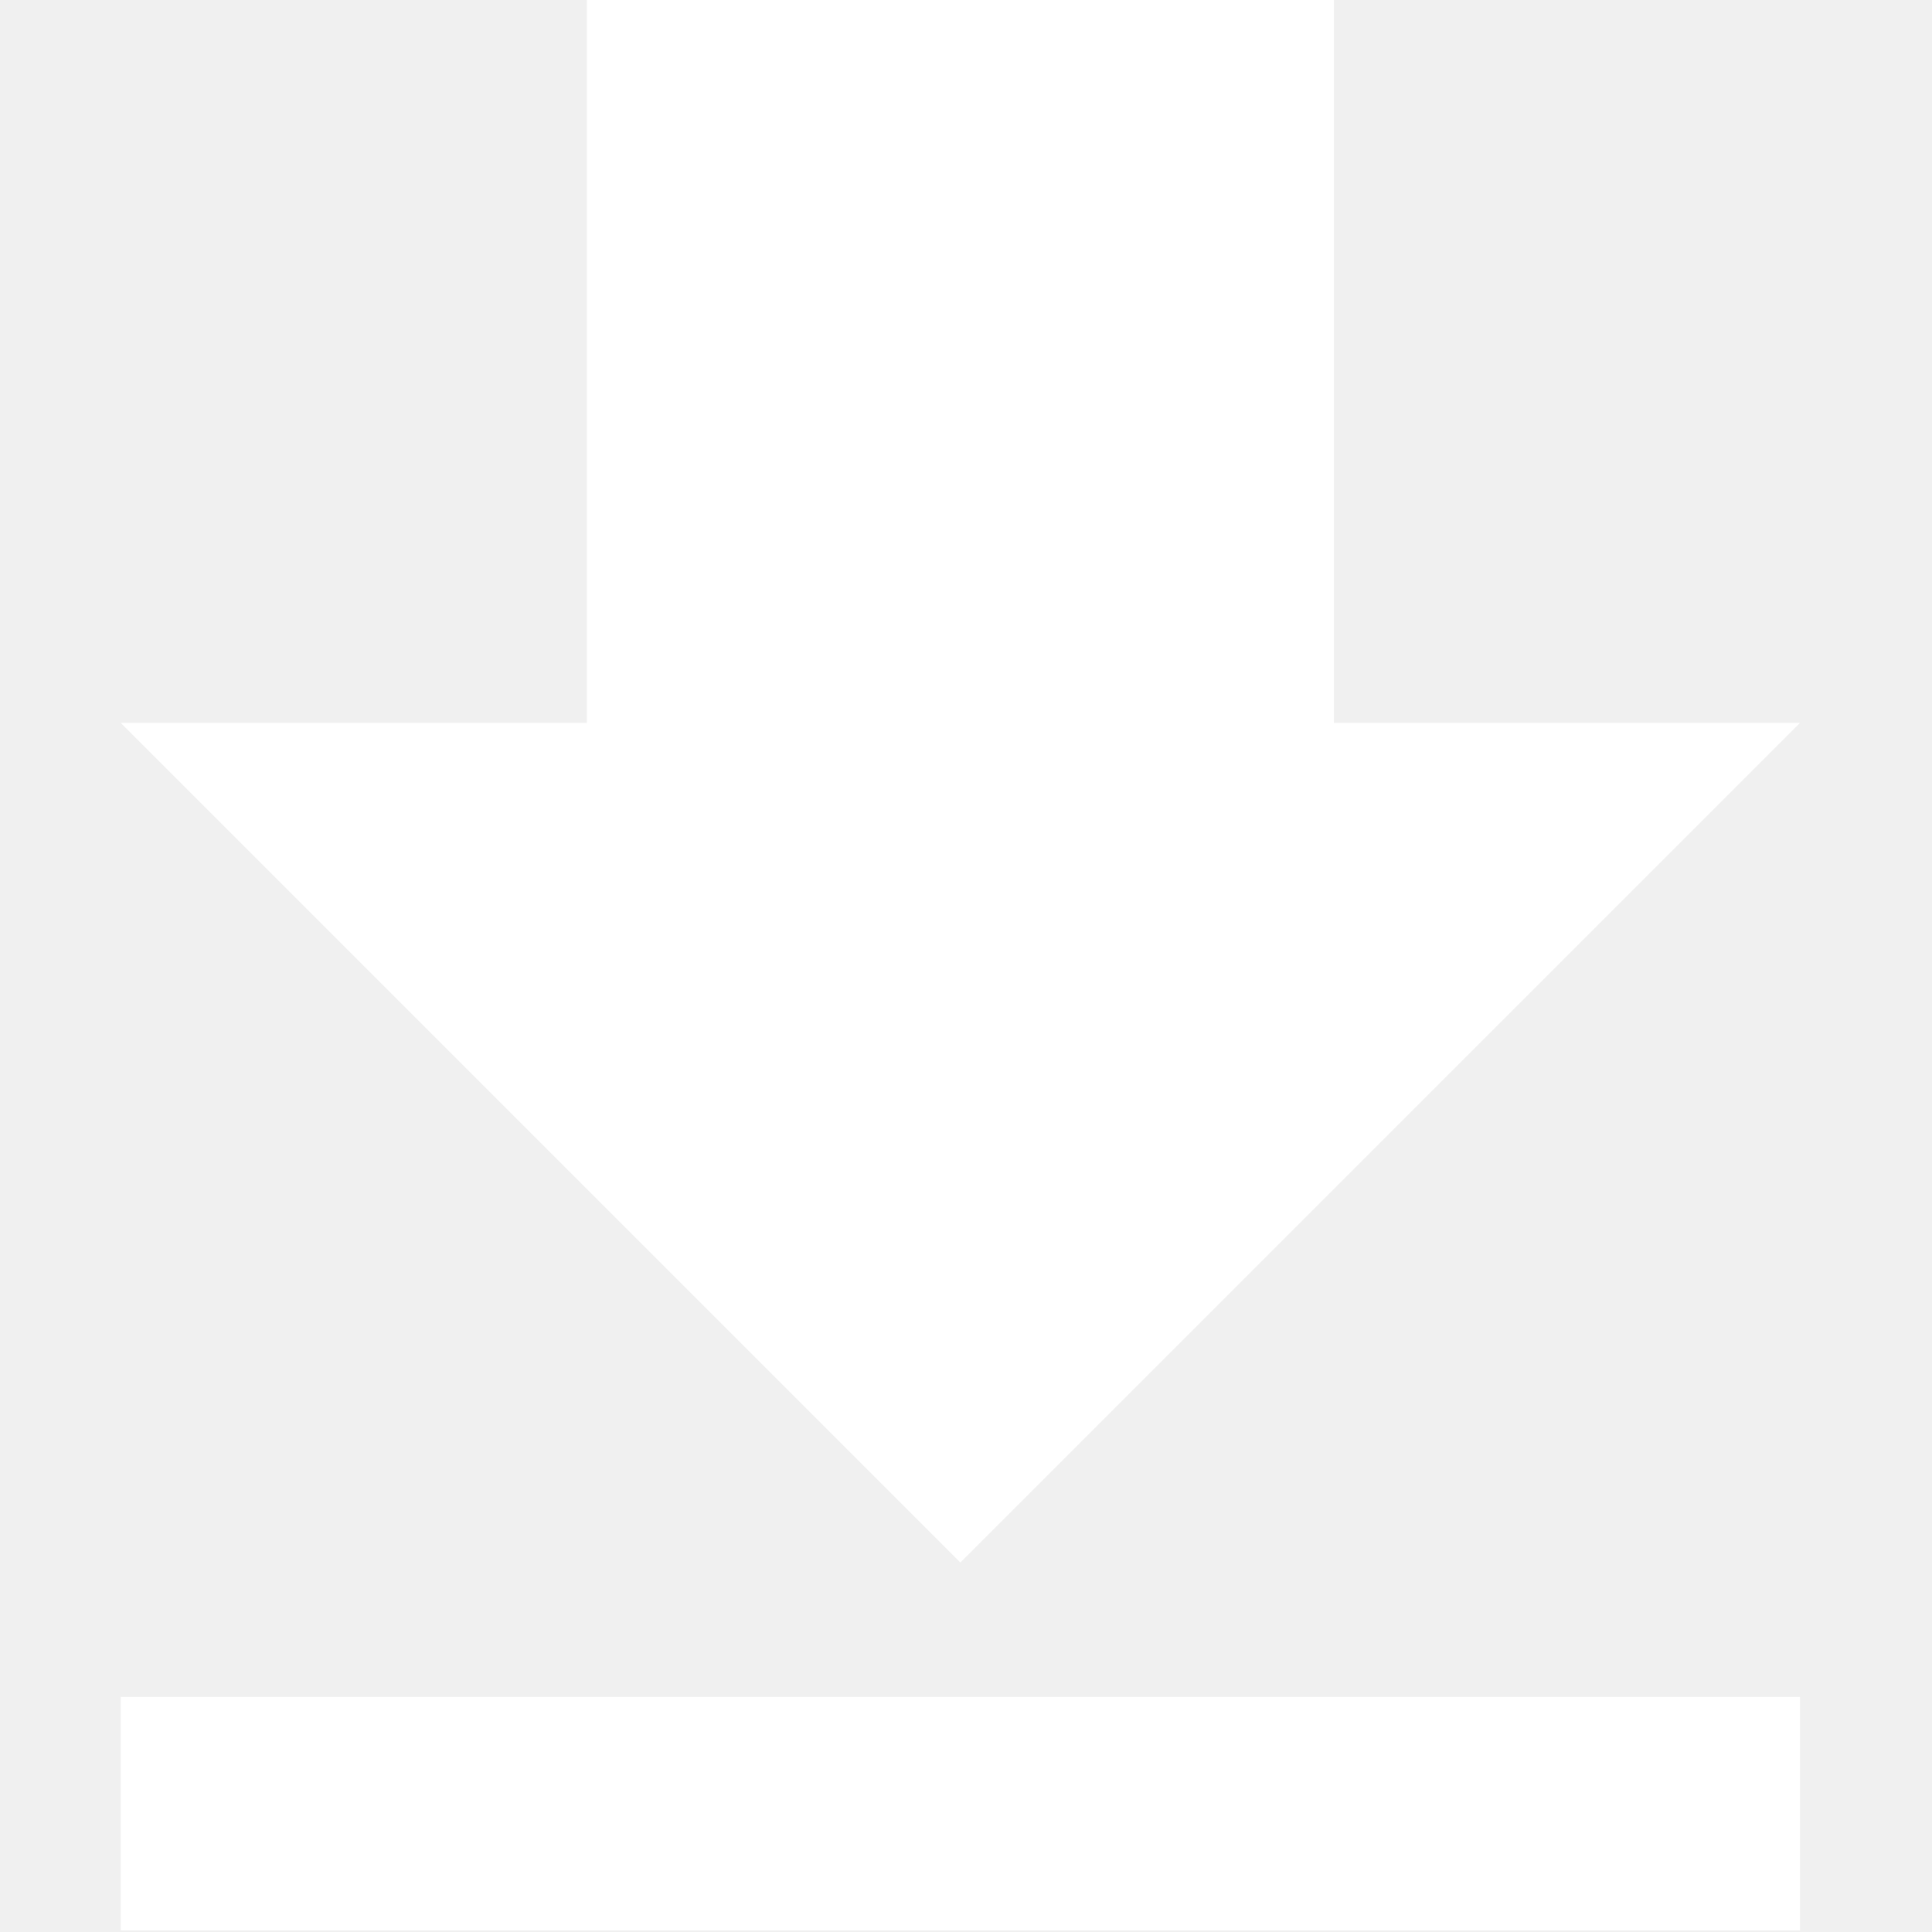
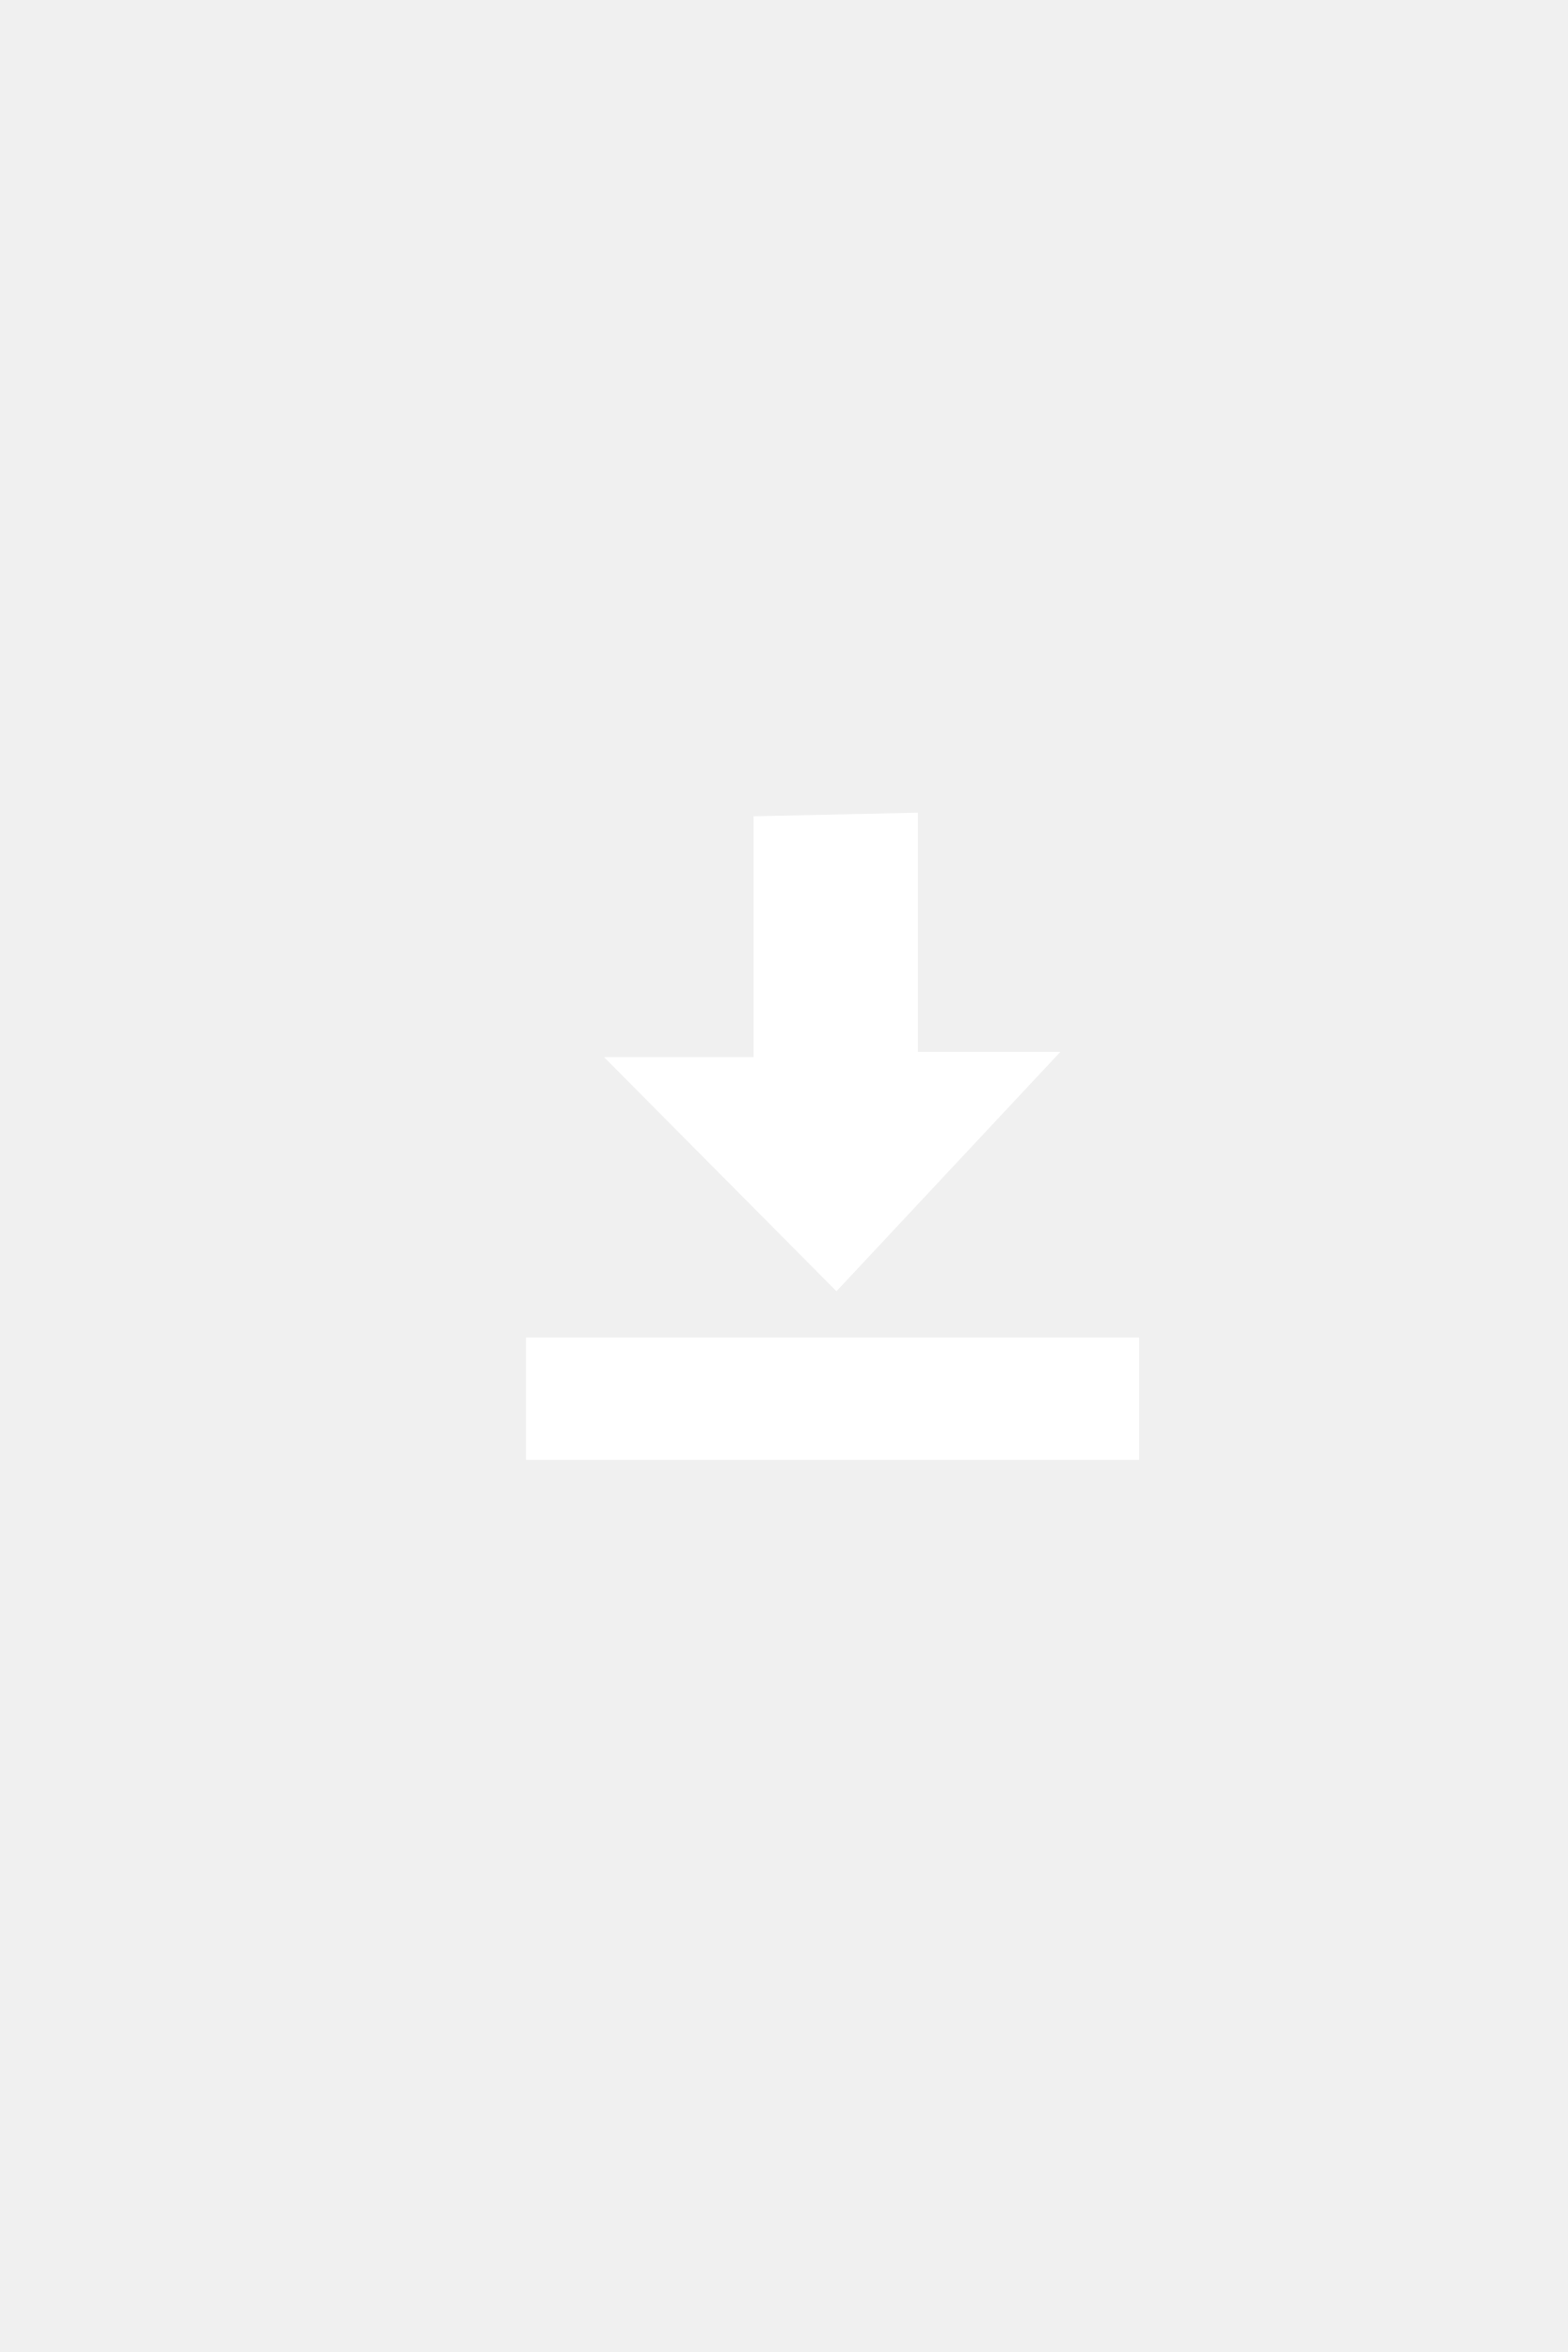
- <svg xmlns="http://www.w3.org/2000/svg" version="1.1" x="0px" y="0px" viewBox="0 0 240 240" style="enable-background:new 0 0 240 240;" xml:space="preserve">
+ <svg xmlns="http://www.w3.org/2000/svg" version="1.1" id="Layer_1" x="0px" y="0px" viewBox="0 0 864 1296" style="enable-background:new 0 0 864 1296;" xml:space="preserve">
  <style type="text/css">
	.st0{fill:#FFFFFF;}
</style>
-   <g id="Layer_2">
- </g>
-   <g id="Layer_1">
-     <polygon class="st0" points="72.9,0 72.9,89.8 15,89.8 119.3,194.1 223.6,89.8 165.7,89.8 165.7,0  " />
-     <rect x="15" y="210.8" class="st0" width="208.6" height="29" />
-   </g>
+   <polygon class="st0" points="415.3,449.8 415.3,582.5 332.9,582.5 461,711.5 584.4,579.6 505.9,579.6 505.9,447.8 " />
+   <rect x="289.9" y="737" class="st0" width="337.9" height="67.4" />
</svg>
